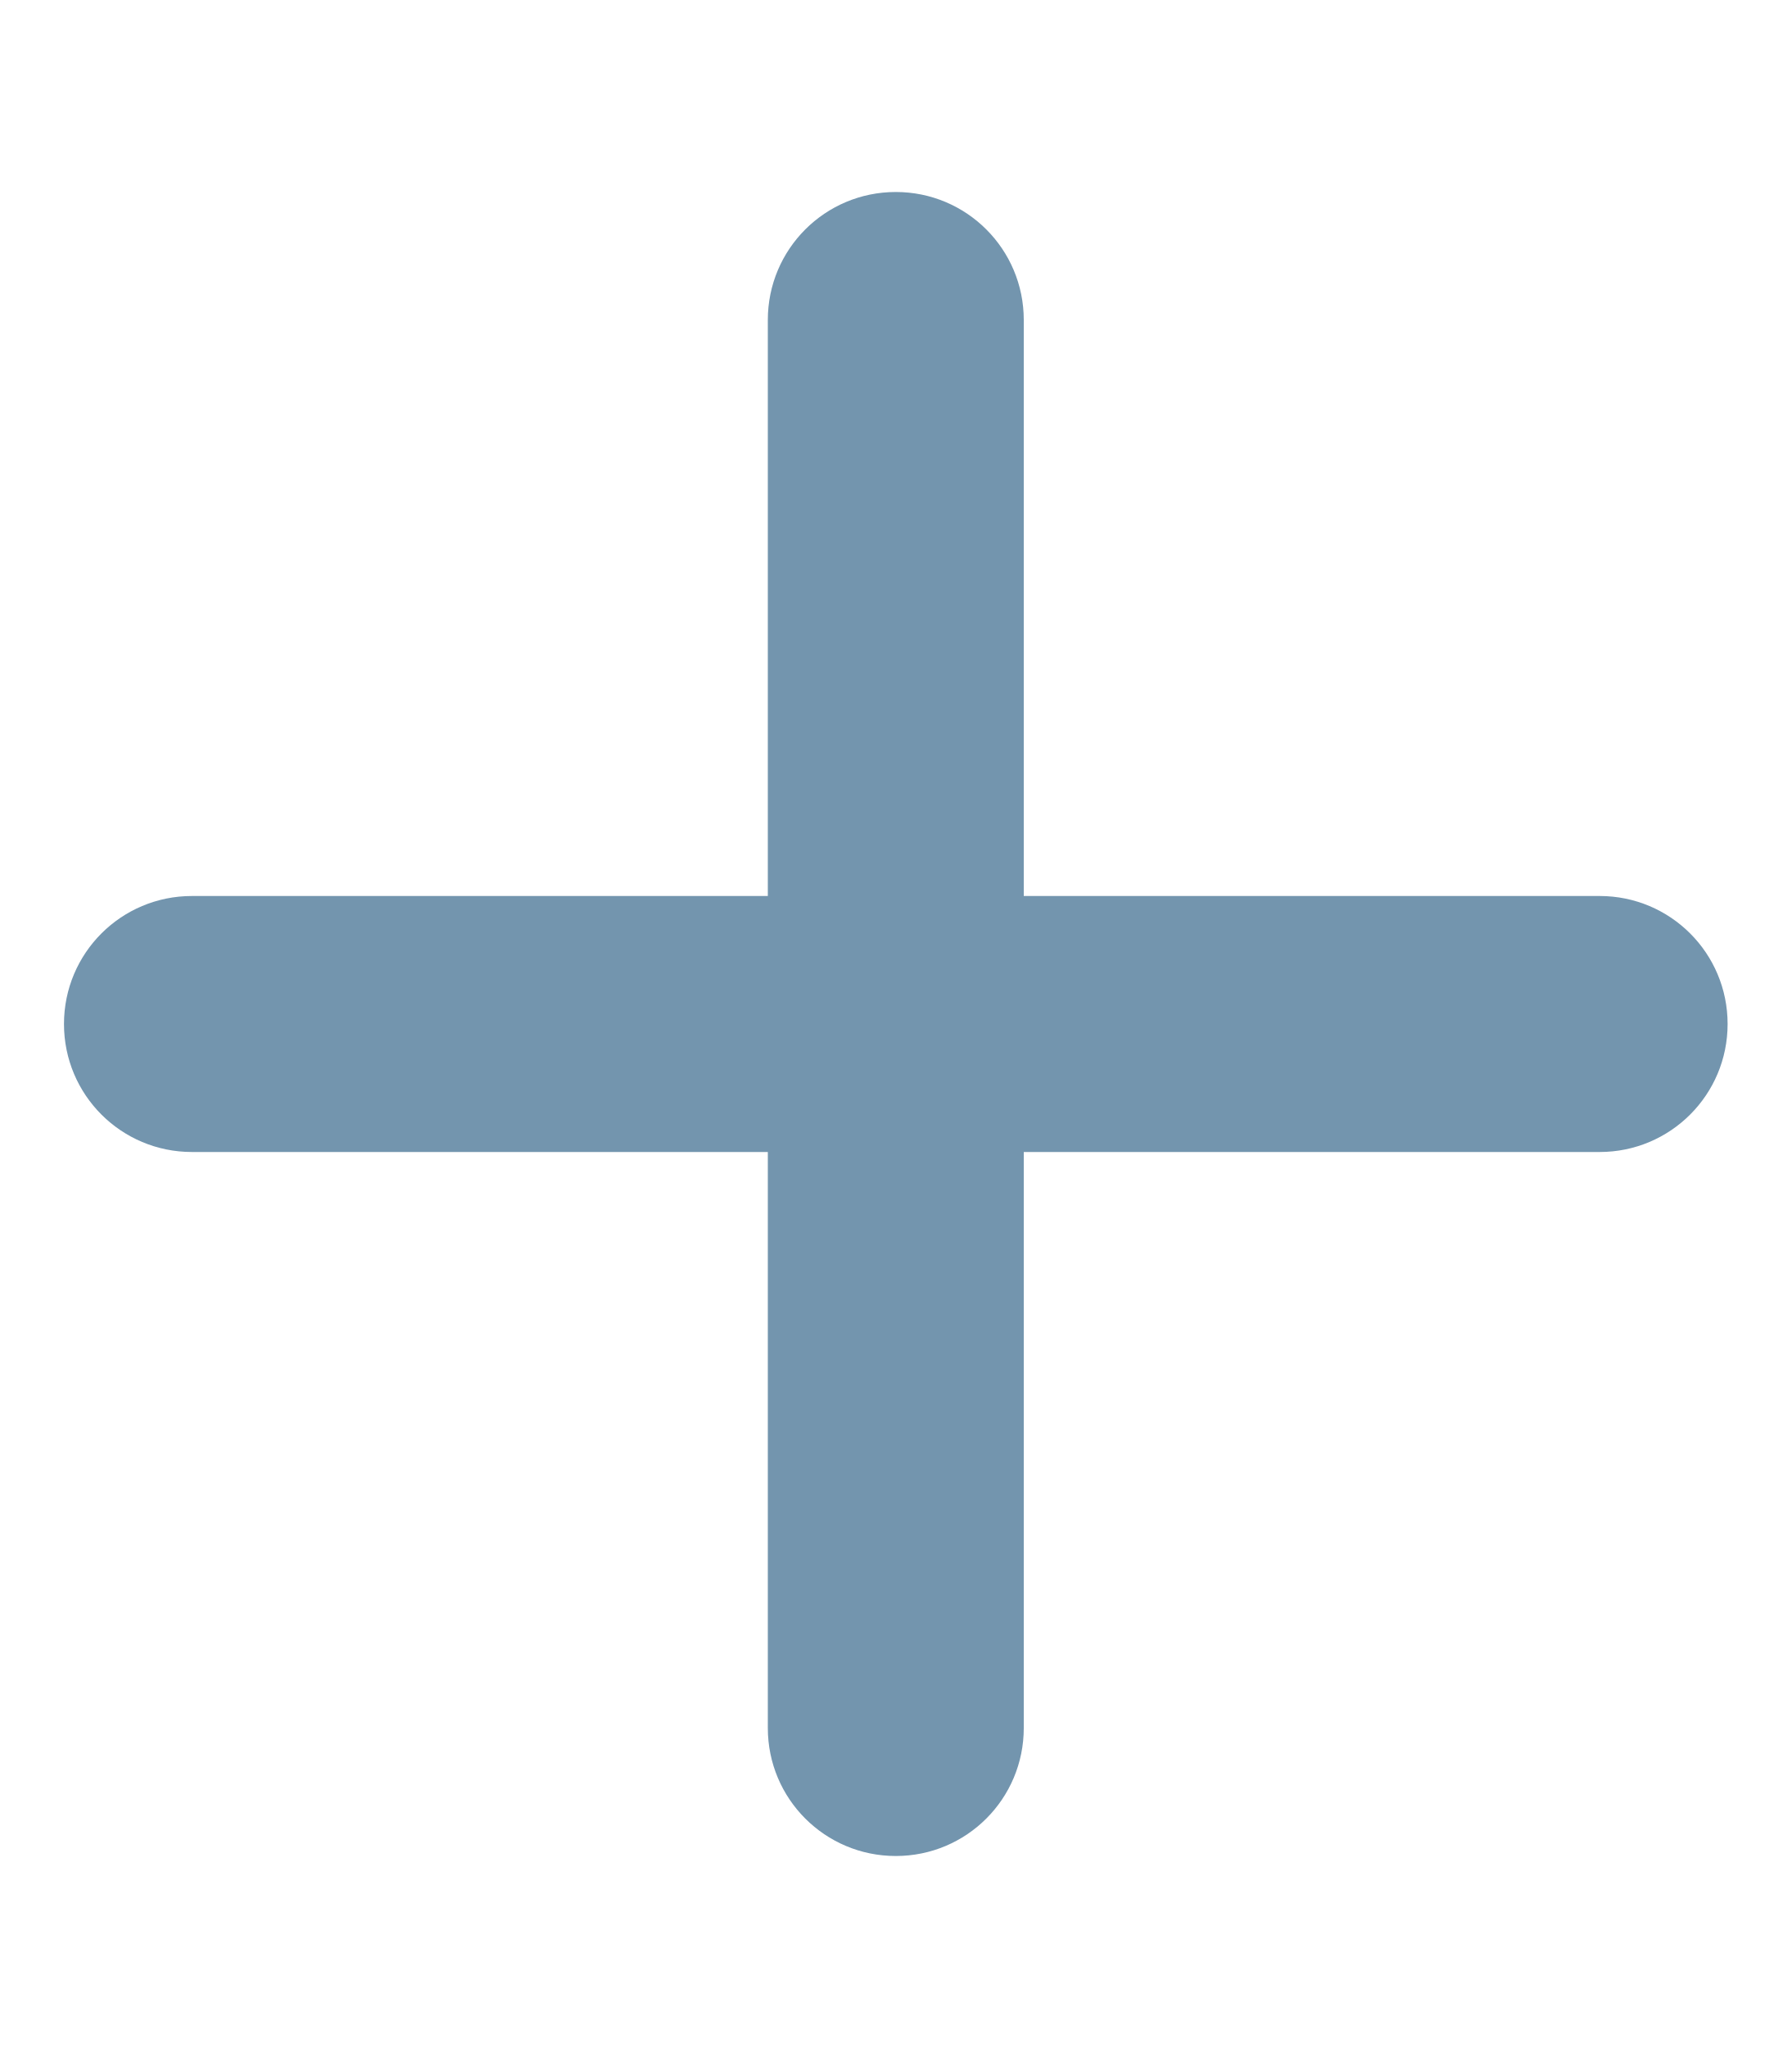
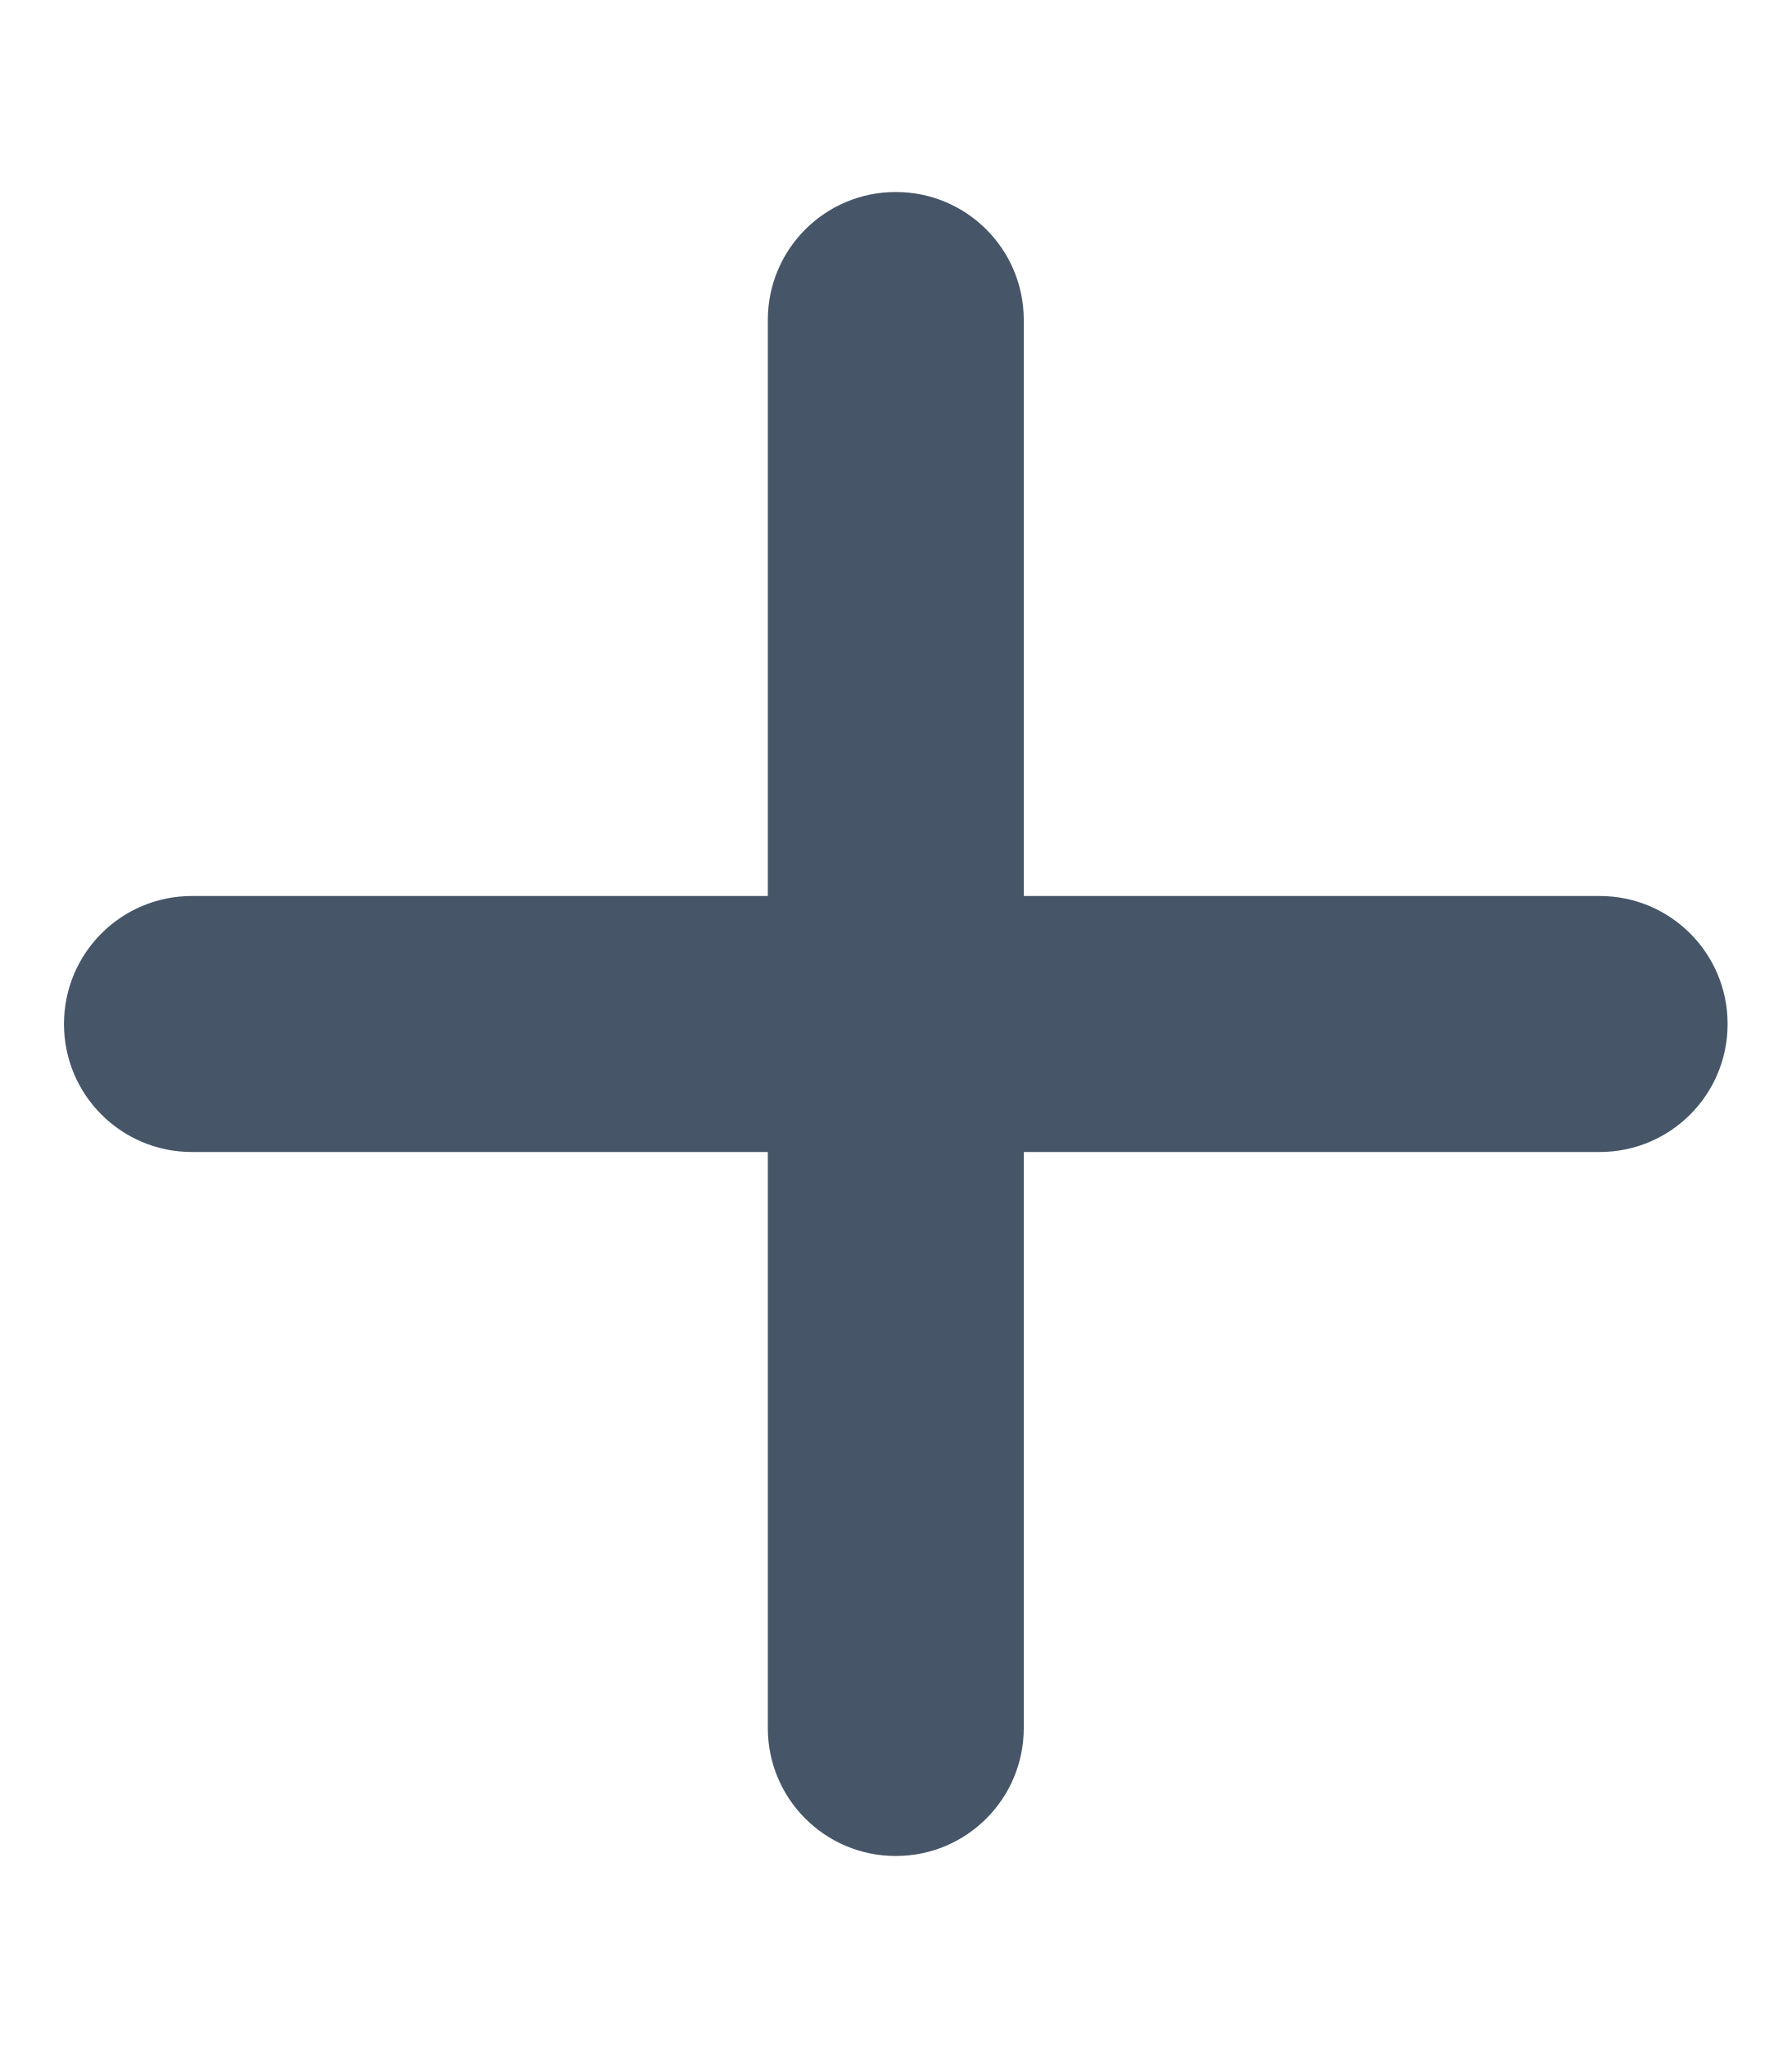
<svg xmlns="http://www.w3.org/2000/svg" height="1em" viewBox="0 0 448 512">
-   <style>svg{fill:#7395ae}</style>
+   <style>svg{fill:#475569}</style>
  <path d="M256 80c0-17.7-14.3-32-32-32s-32 14.3-32 32V224H48c-17.7 0-32 14.3-32 32s14.3 32 32 32H192V432c0 17.7 14.3 32 32 32s32-14.3 32-32V288H400c17.7 0 32-14.3 32-32s-14.3-32-32-32H256V80z" />
</svg>
